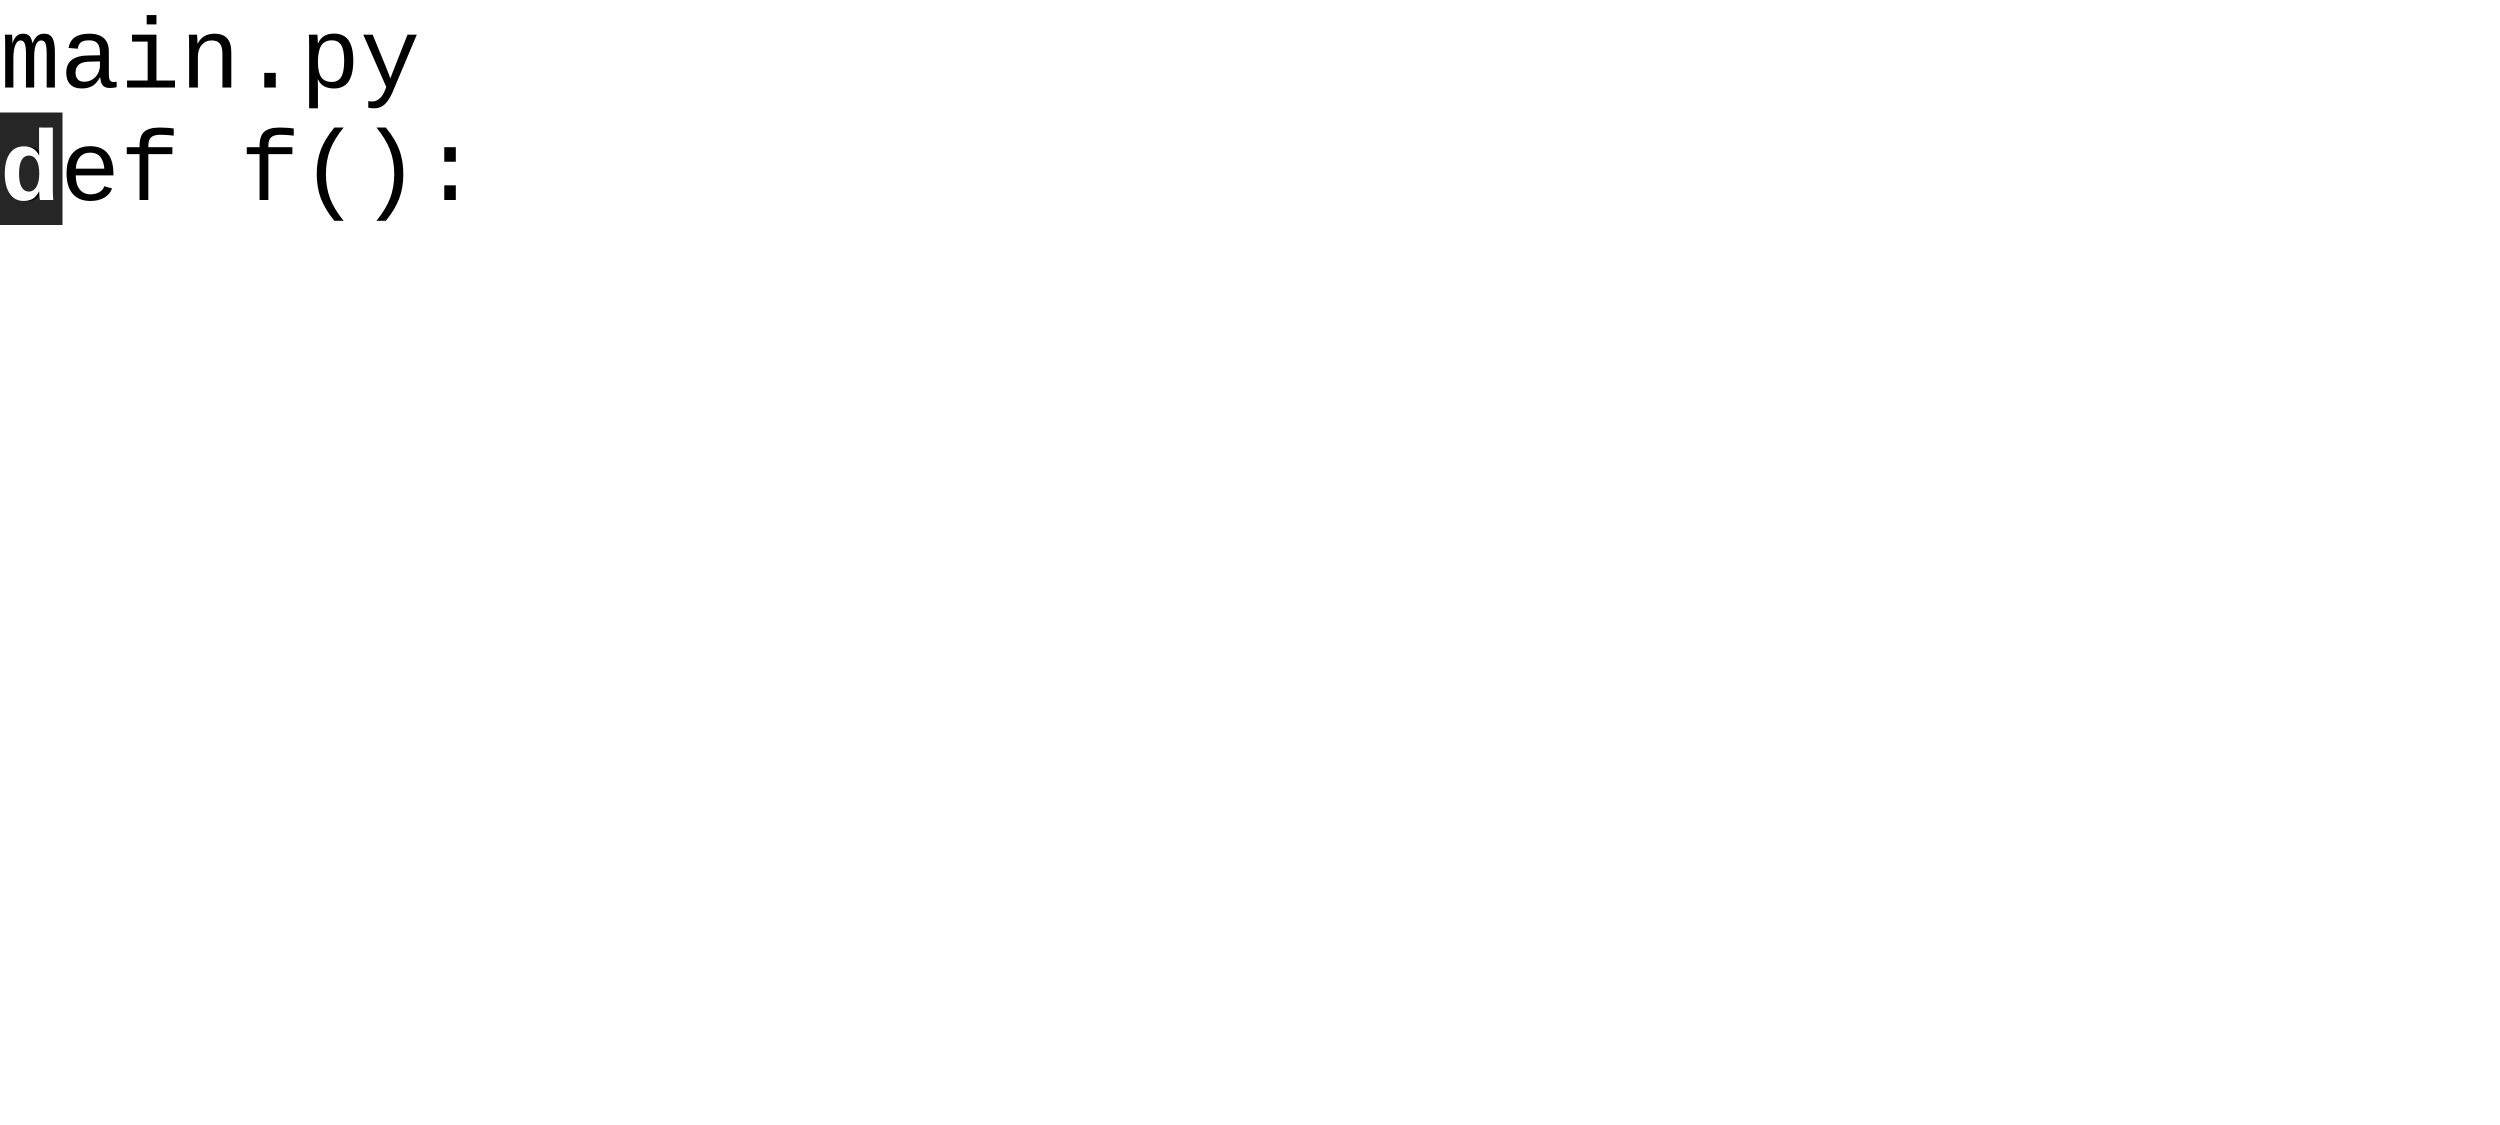
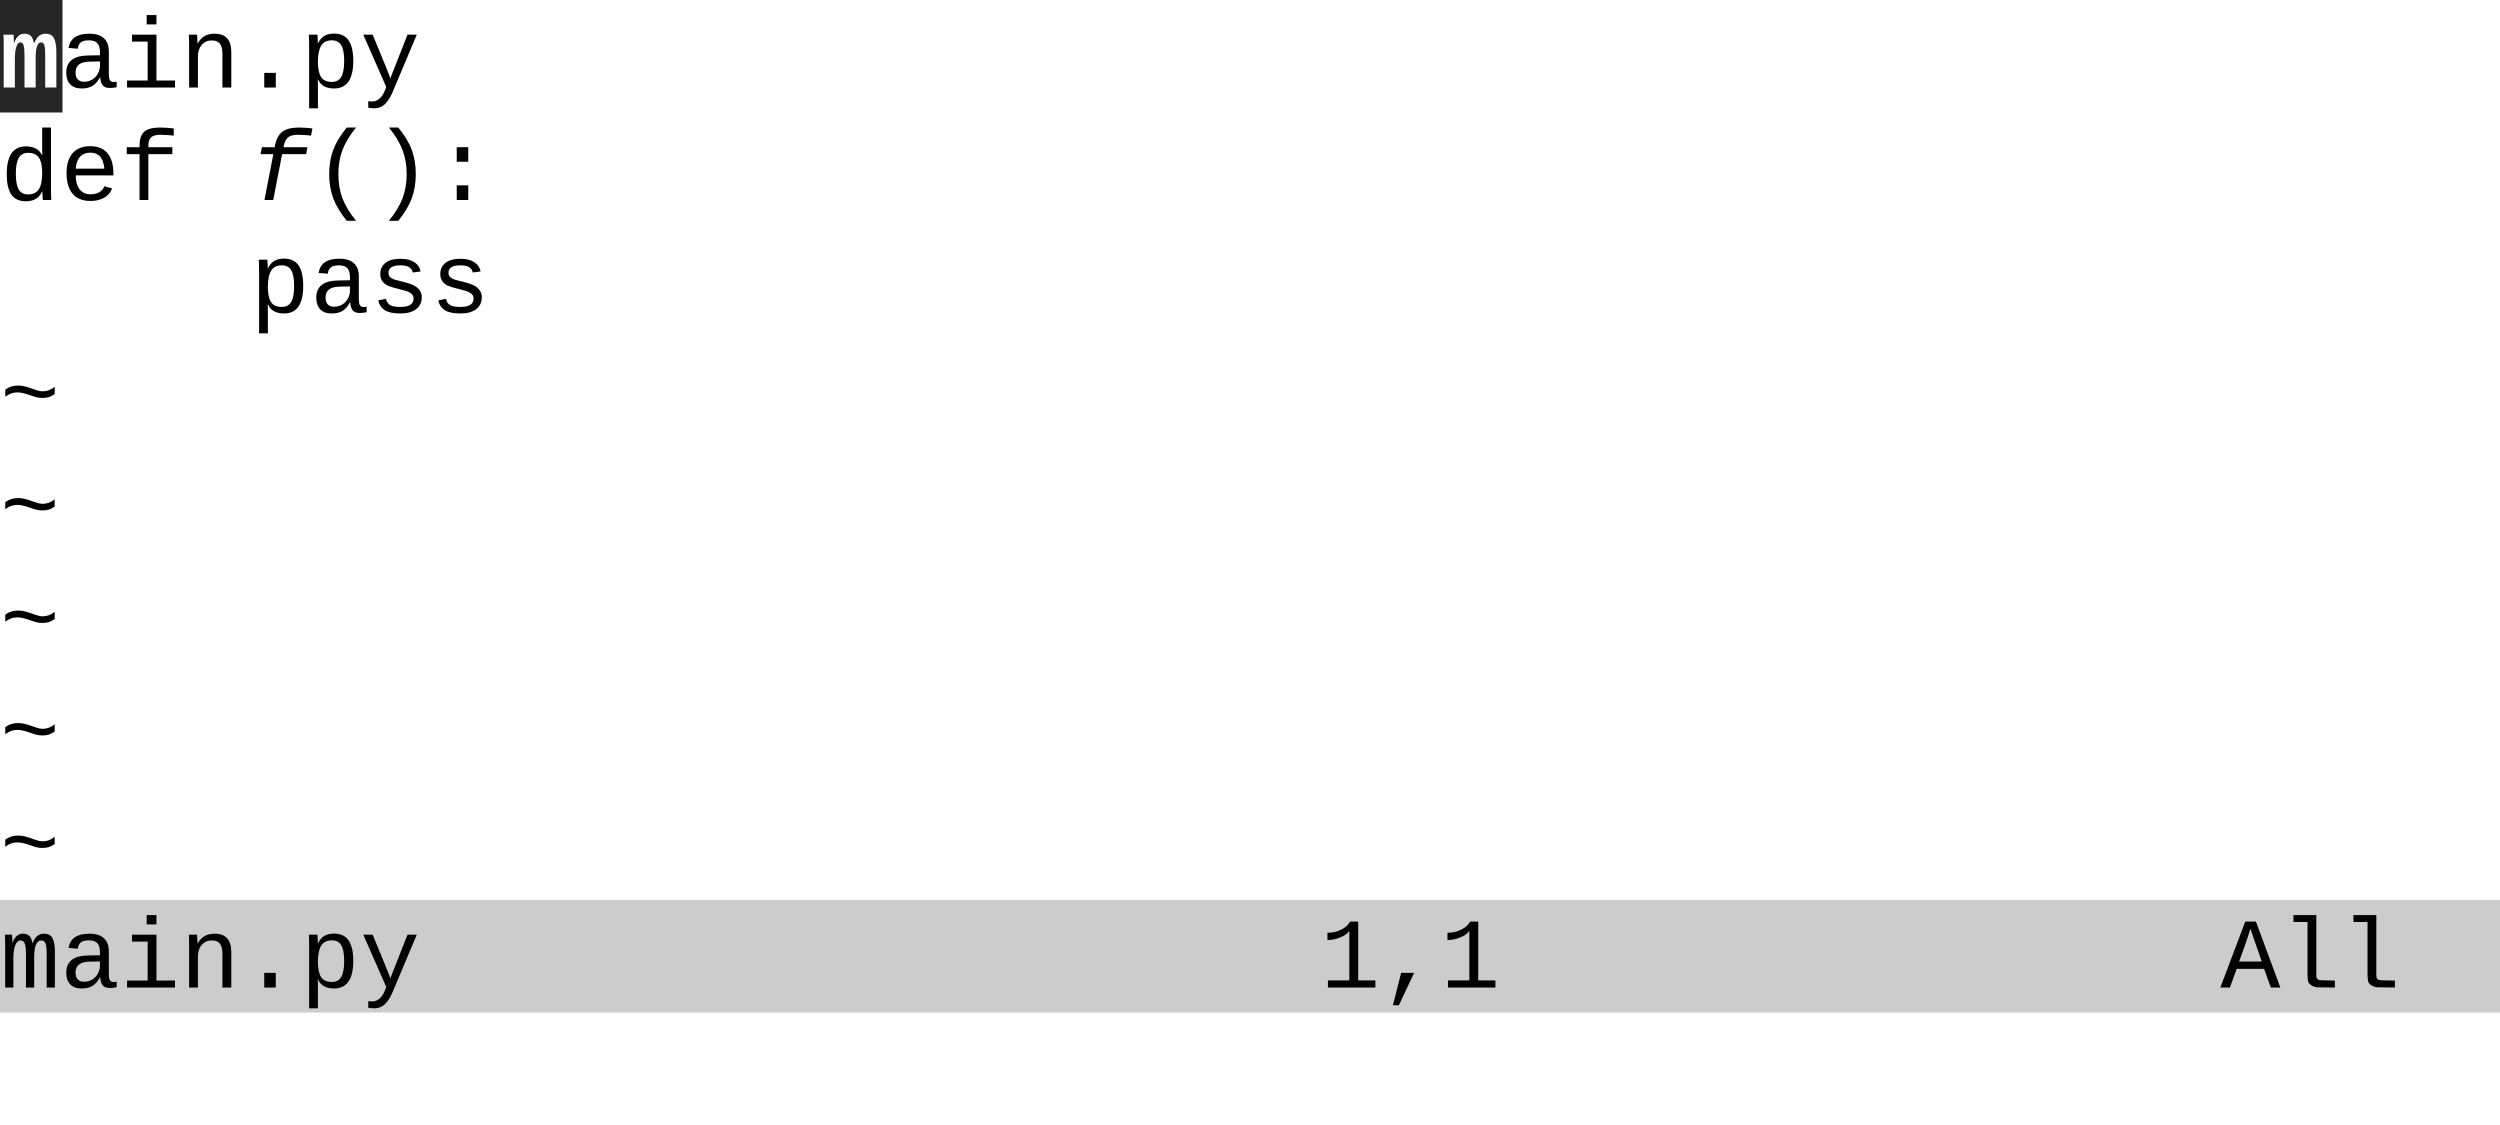
<svg xmlns="http://www.w3.org/2000/svg" viewBox="0 0 400 180" font-family="'Cascadia Code','Consolas','Courier New',monospace" font-size="16" xml:space="preserve" data-vimfu-theme="bw">
  <defs>
    <style>
      .bg0 { fill: #ffffff; }
+       .bg1 { fill: #cccccc; }
      .fg0 { fill: #000000; }
+       .fg1 { fill: #000000; }
+       .fg2 { fill: #000000; }
+       .fg3 { fill: #000000; }
+       .fg4 { fill: #000000; }
      .cursor { fill: #000000; opacity: 0.85; }
      .cursor-text { fill: #ffffff; font-weight: bold; }
  </style>
  </defs>
  <g class="backgrounds">
    <rect class="bg0" width="400" height="180" />
+     <rect class="bg1" x="0" y="144" width="400" height="18" />
  </g>
  <g class="foreground">
    <text y="14">
      <tspan class="fg0" x="0 10 20 30 40 50 60" xml:space="preserve">main.py</tspan>
    </text>
    <text y="32">
-       <tspan class="fg0" x="0 10 20 30 40 50 60 70" xml:space="preserve">def f():</tspan>
+       <tspan class="fg4" x="0 10 20" xml:space="preserve">def</tspan>
+       <tspan class="fg0" x="30" xml:space="preserve"> </tspan>
+       <tspan class="fg2" x="40" xml:space="preserve" font-style="italic">f</tspan>
+       <tspan class="fg0" x="50 60 70" xml:space="preserve">():</tspan>
+     </text>
+     <text y="50">
+       <tspan class="fg0" x="0 10 20 30" xml:space="preserve">    </tspan>
+       <tspan class="fg4" x="40 50 60 70" xml:space="preserve">pass</tspan>
+     </text>
+     <text y="68">
+       <tspan class="fg1" x="0" xml:space="preserve">~</tspan>
+     </text>
+     <text y="86">
+       <tspan class="fg1" x="0" xml:space="preserve">~</tspan>
+     </text>
+     <text y="104">
+       <tspan class="fg1" x="0" xml:space="preserve">~</tspan>
+     </text>
+     <text y="122">
+       <tspan class="fg1" x="0" xml:space="preserve">~</tspan>
+     </text>
+     <text y="140">
+       <tspan class="fg1" x="0" xml:space="preserve">~</tspan>
+     </text>
+     <text y="158">
+       <tspan class="fg3" x="0 10 20 30 40 50 60 70 80 90 100 110 120 130 140 150 160 170 180 190 200 210 220 230 240 250 260 270 280 290 300 310 320 330 340 350 360 370 380 390" xml:space="preserve">main.py               1,1            All</tspan>
    </text>
  </g>
  <g class="cursors">
-     <rect class="cursor" x="0" y="18" width="10" height="18" />
-     <text class="cursor-text" x="0" y="32">d</text>
+     <rect class="cursor" x="0" y="0" width="10" height="18" />
+     <text class="cursor-text" x="0" y="14">m</text>
  </g>
</svg>
